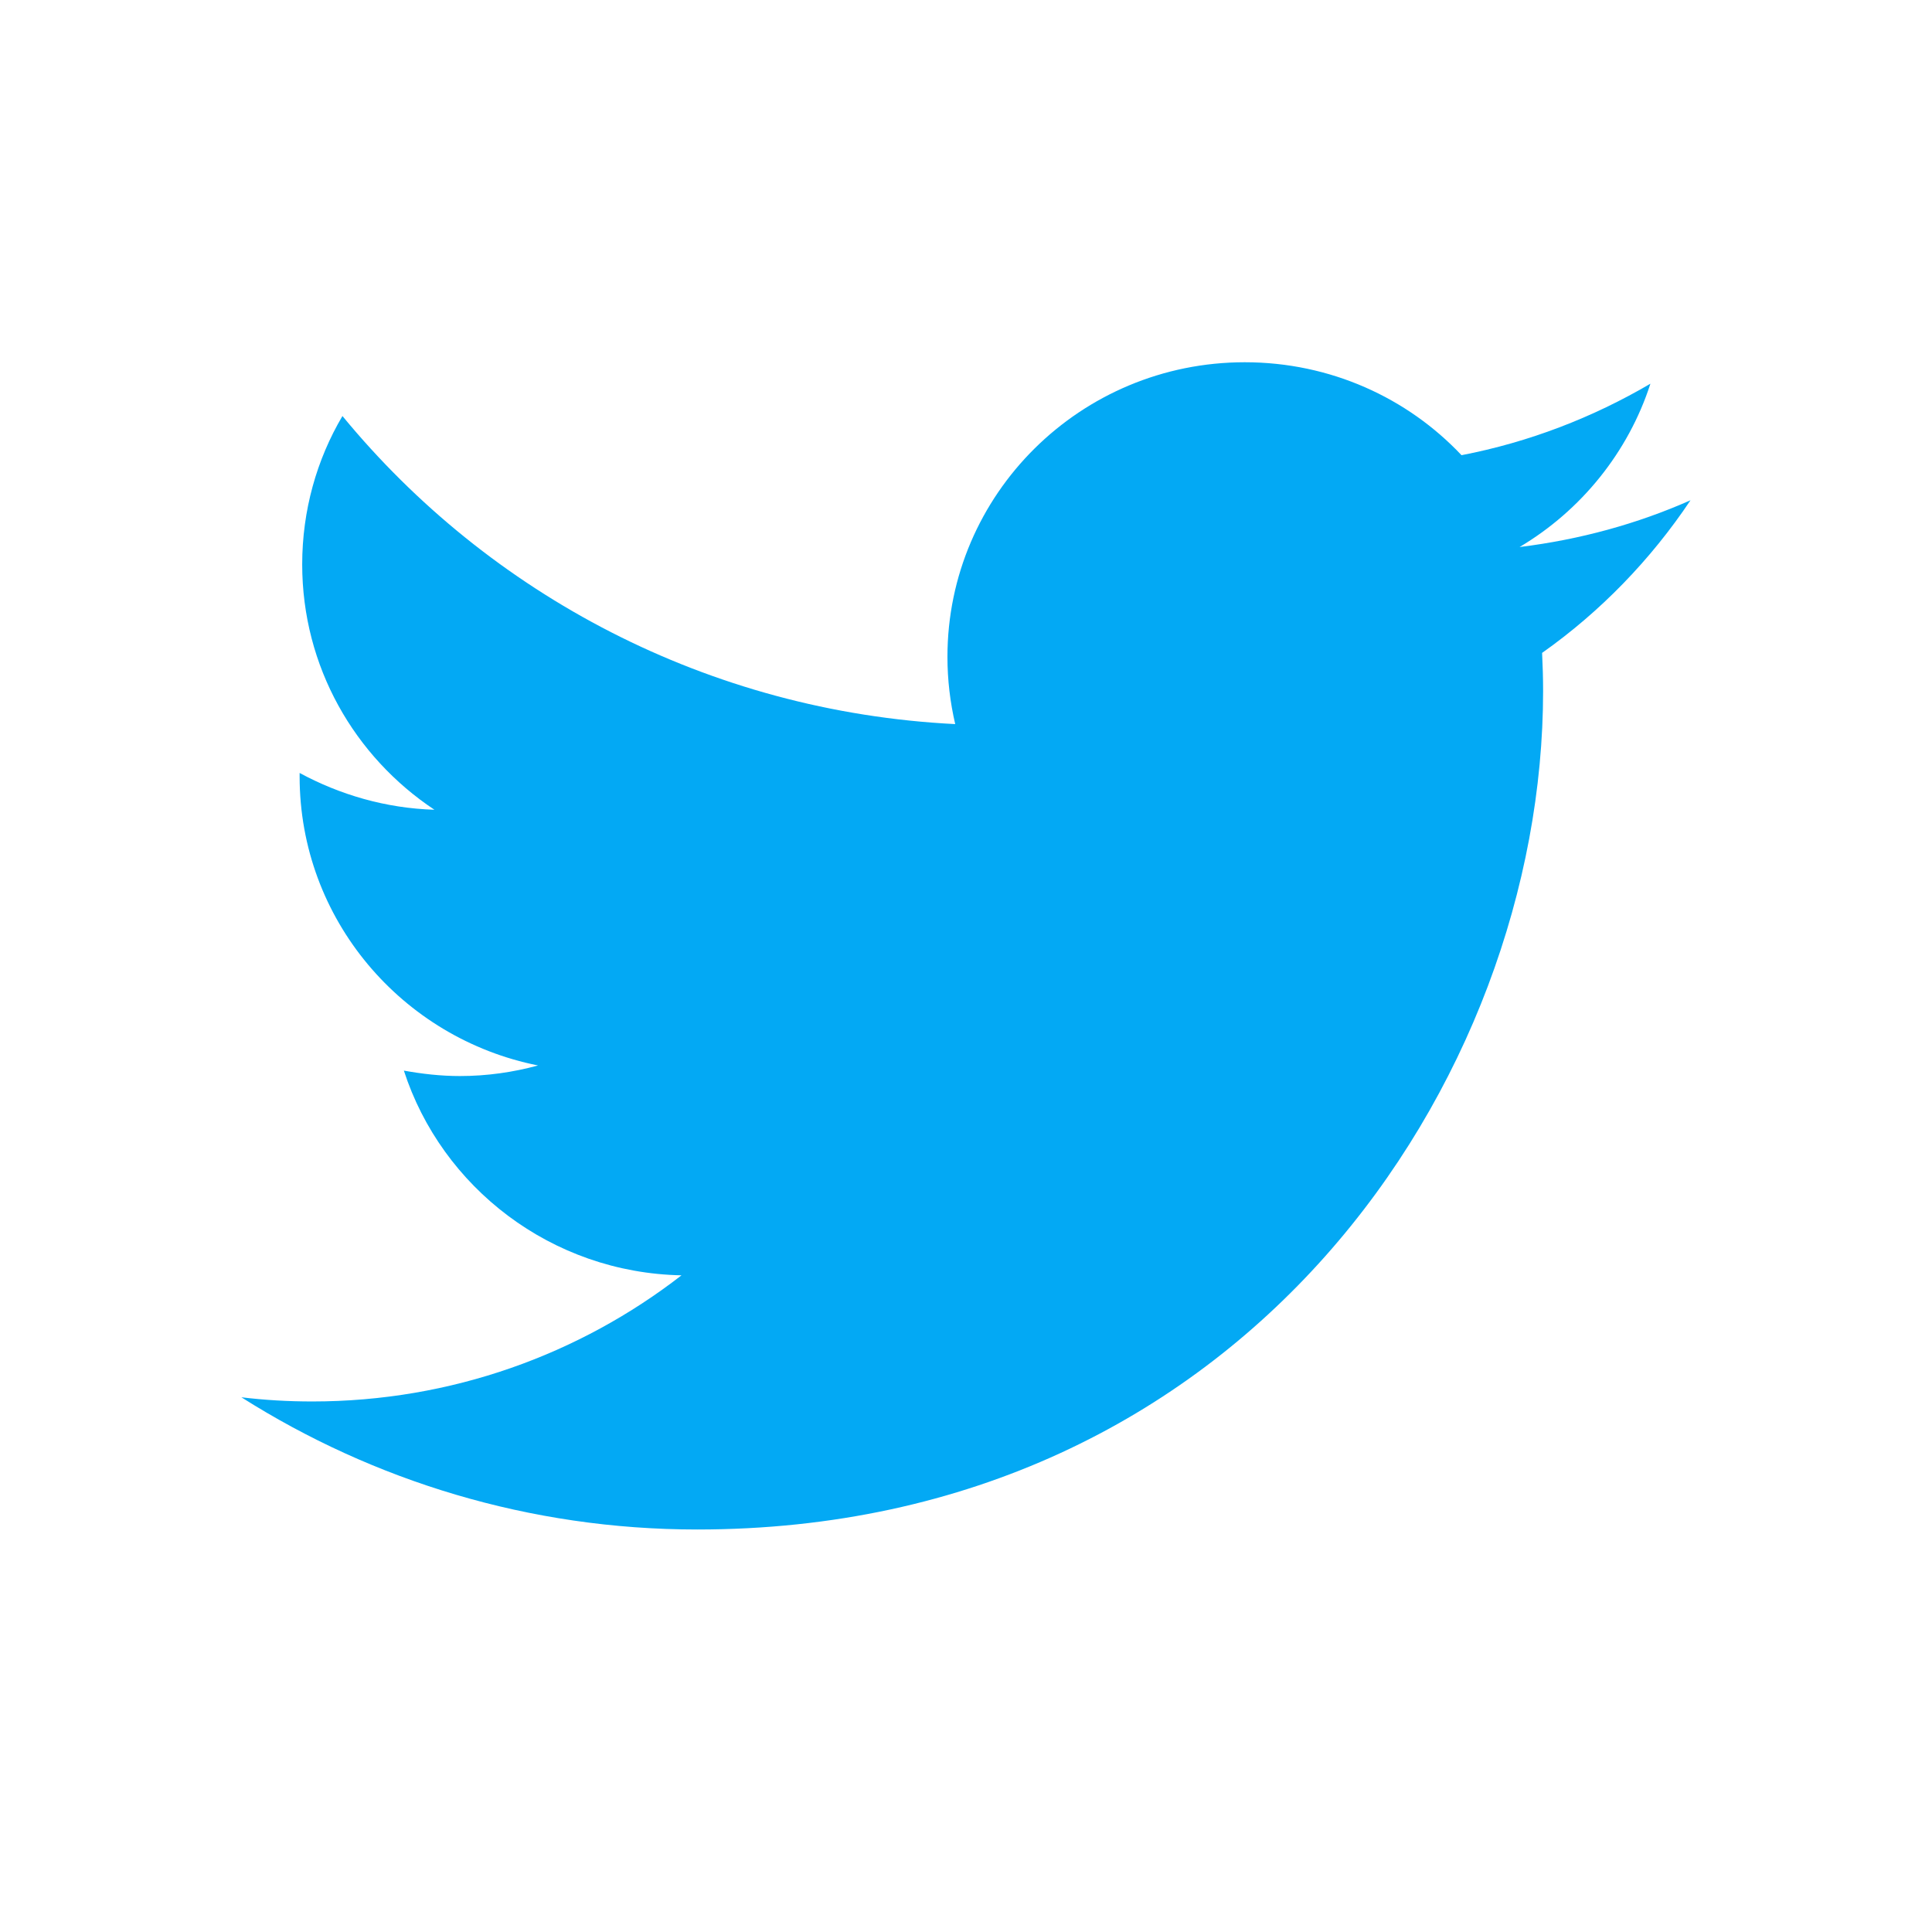
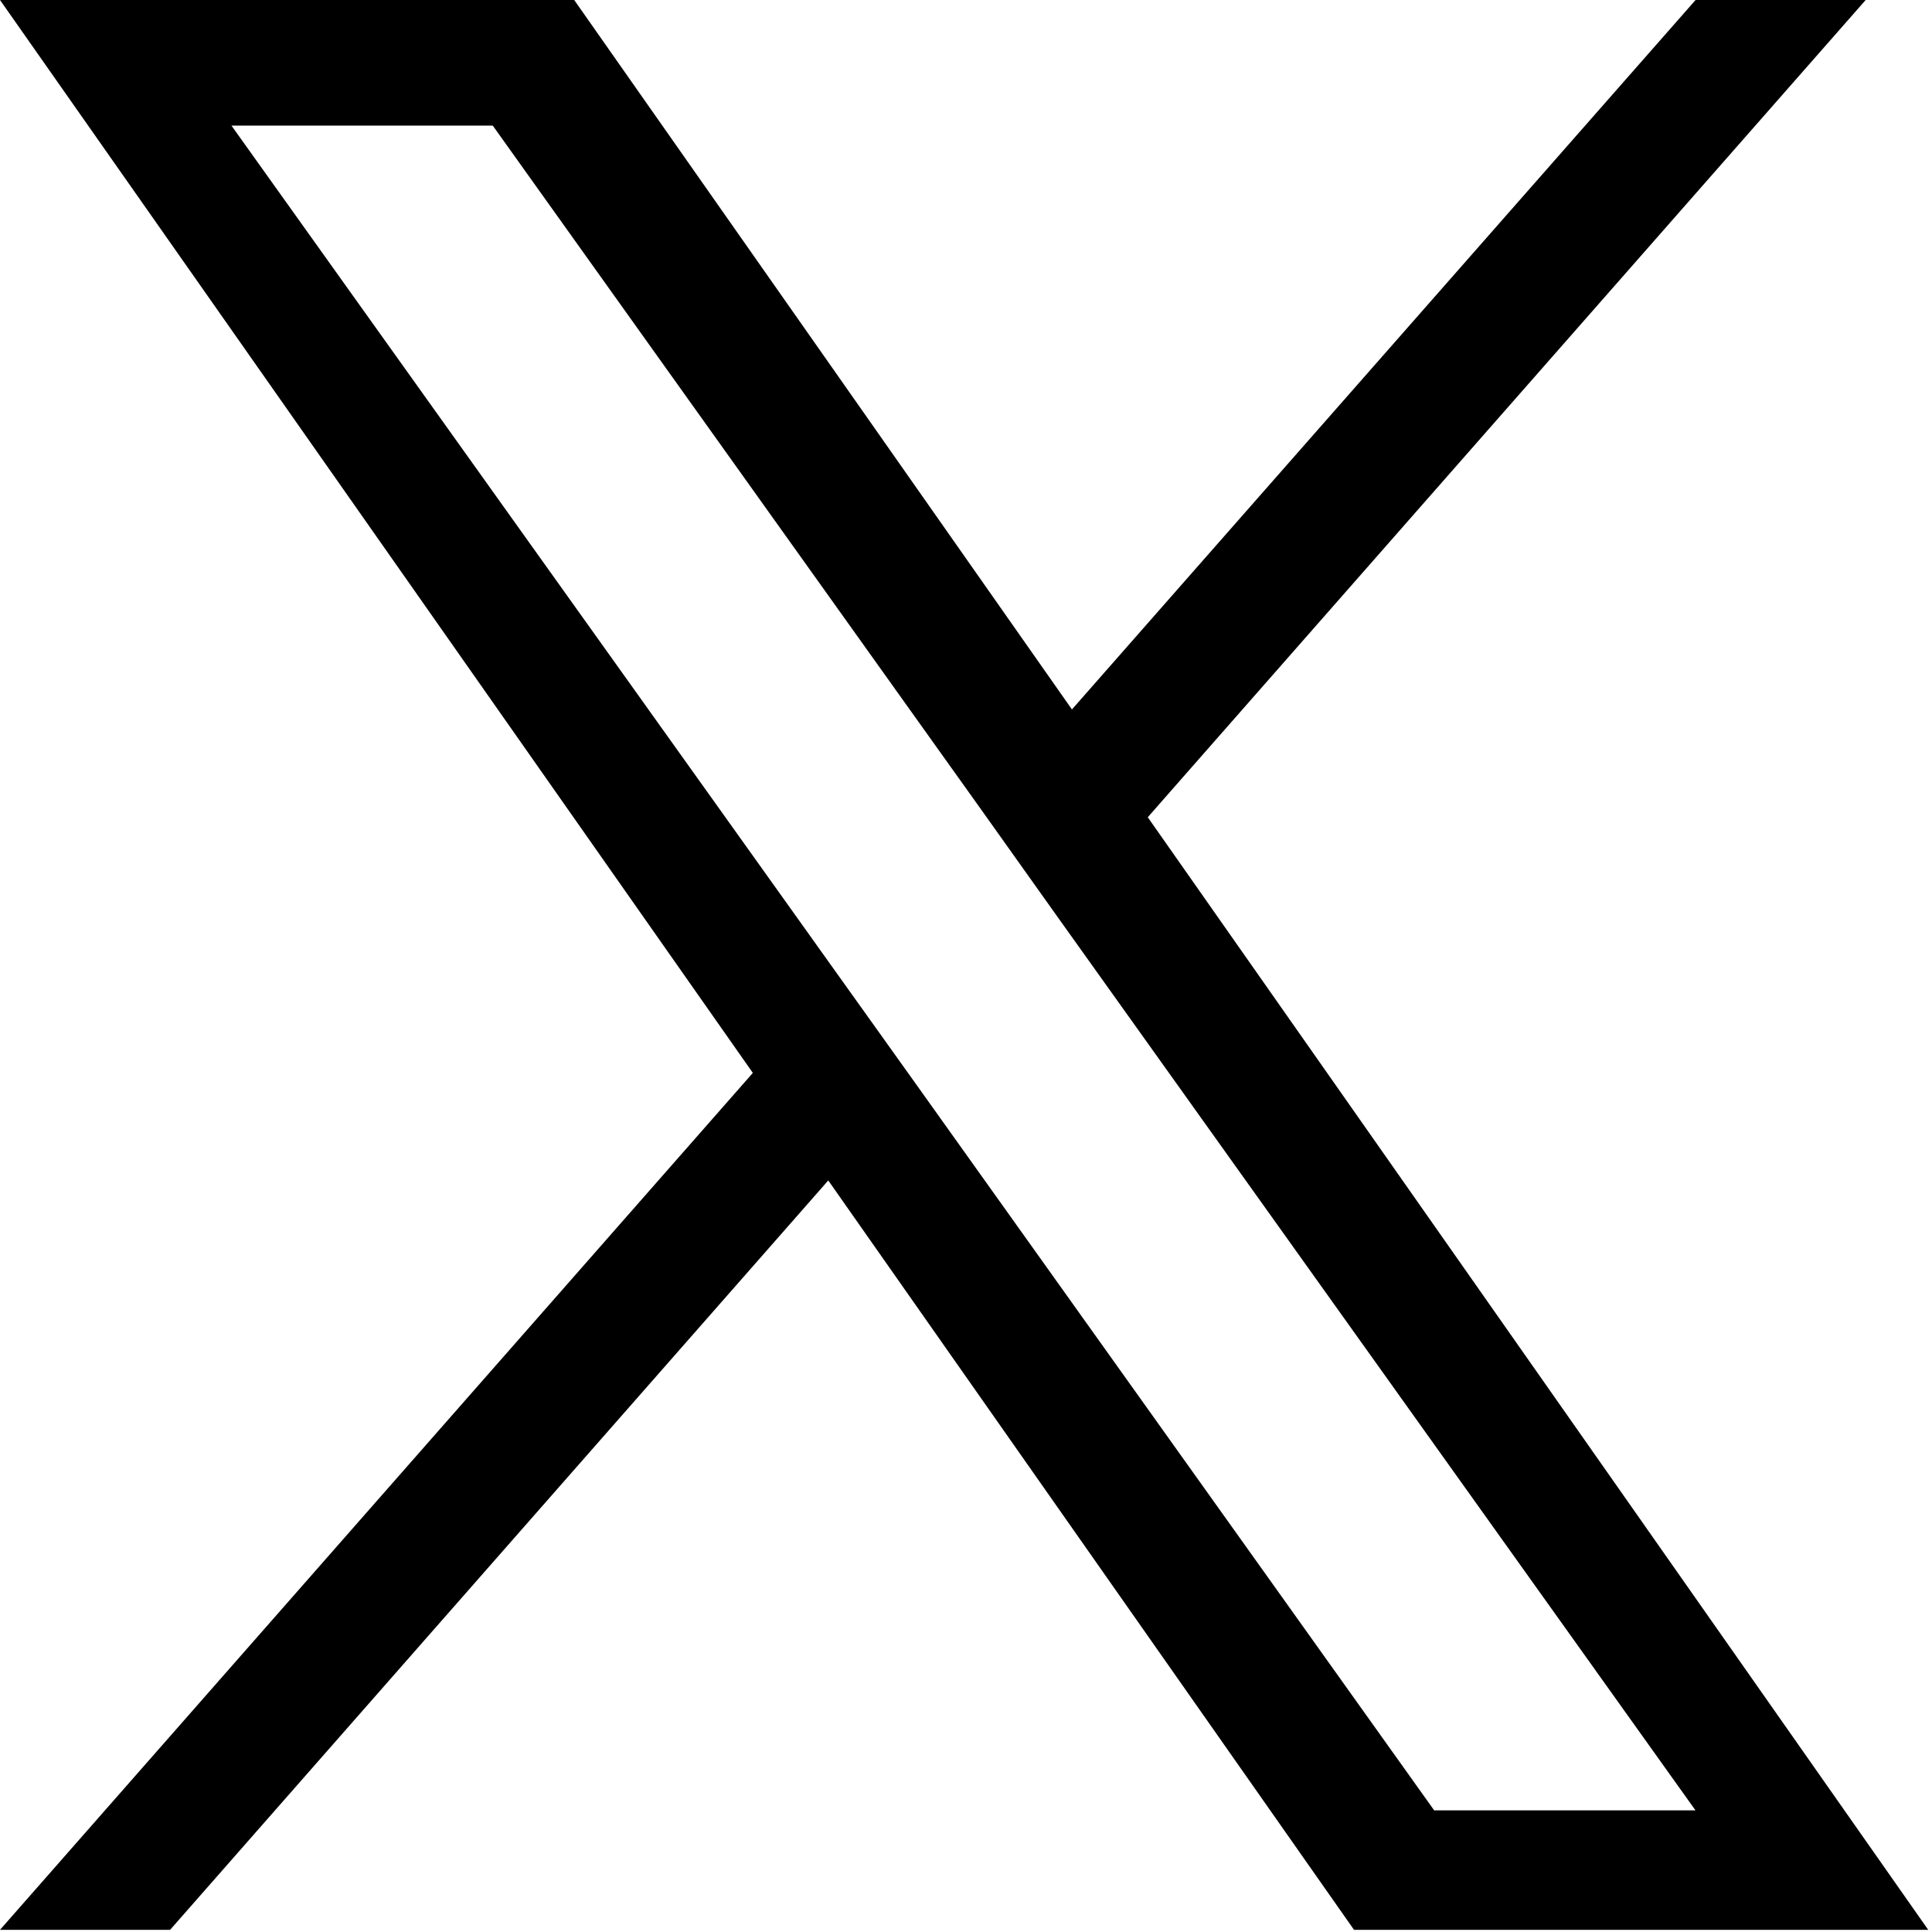
- <svg xmlns="http://www.w3.org/2000/svg" viewBox="0 0 48 48" width="144px" height="144px">
-   <path fill="#03A9F4" d="M42,12.429c-1.323,0.586-2.746,0.977-4.247,1.162c1.526-0.906,2.7-2.351,3.251-4.058c-1.428,0.837-3.01,1.452-4.693,1.776C34.967,9.884,33.05,9,30.926,9c-4.08,0-7.387,3.278-7.387,7.32c0,0.572,0.067,1.129,0.193,1.67c-6.138-0.308-11.582-3.226-15.224-7.654c-0.64,1.082-1,2.349-1,3.686c0,2.541,1.301,4.778,3.285,6.096c-1.211-0.037-2.351-0.374-3.349-0.914c0,0.022,0,0.055,0,0.086c0,3.551,2.547,6.508,5.923,7.181c-0.617,0.169-1.269,0.263-1.941,0.263c-0.477,0-0.942-0.054-1.392-0.135c0.94,2.902,3.667,5.023,6.898,5.086c-2.528,1.96-5.712,3.134-9.174,3.134c-0.598,0-1.183-0.034-1.761-0.104C9.268,36.786,13.152,38,17.321,38c13.585,0,21.017-11.156,21.017-20.834c0-0.317-0.01-0.633-0.025-0.945C39.763,15.197,41.013,13.905,42,12.429" />
+ <svg xmlns="http://www.w3.org/2000/svg" viewBox="0 0 24 24" width="144px" height="144px">
+   <g>
+     <path d="M14.258 10.152L23.176 0h-2.113l-7.747 8.813L7.133 0H0l9.352 13.328L0 23.973h2.113l8.176-9.309 6.531 9.309h7.133zm-2.895 3.293l-.949-1.328L2.875 1.56h3.246l6.086 8.523.945 1.328 7.91 11.078h-3.246zm0 0" />
+   </g>
</svg>
